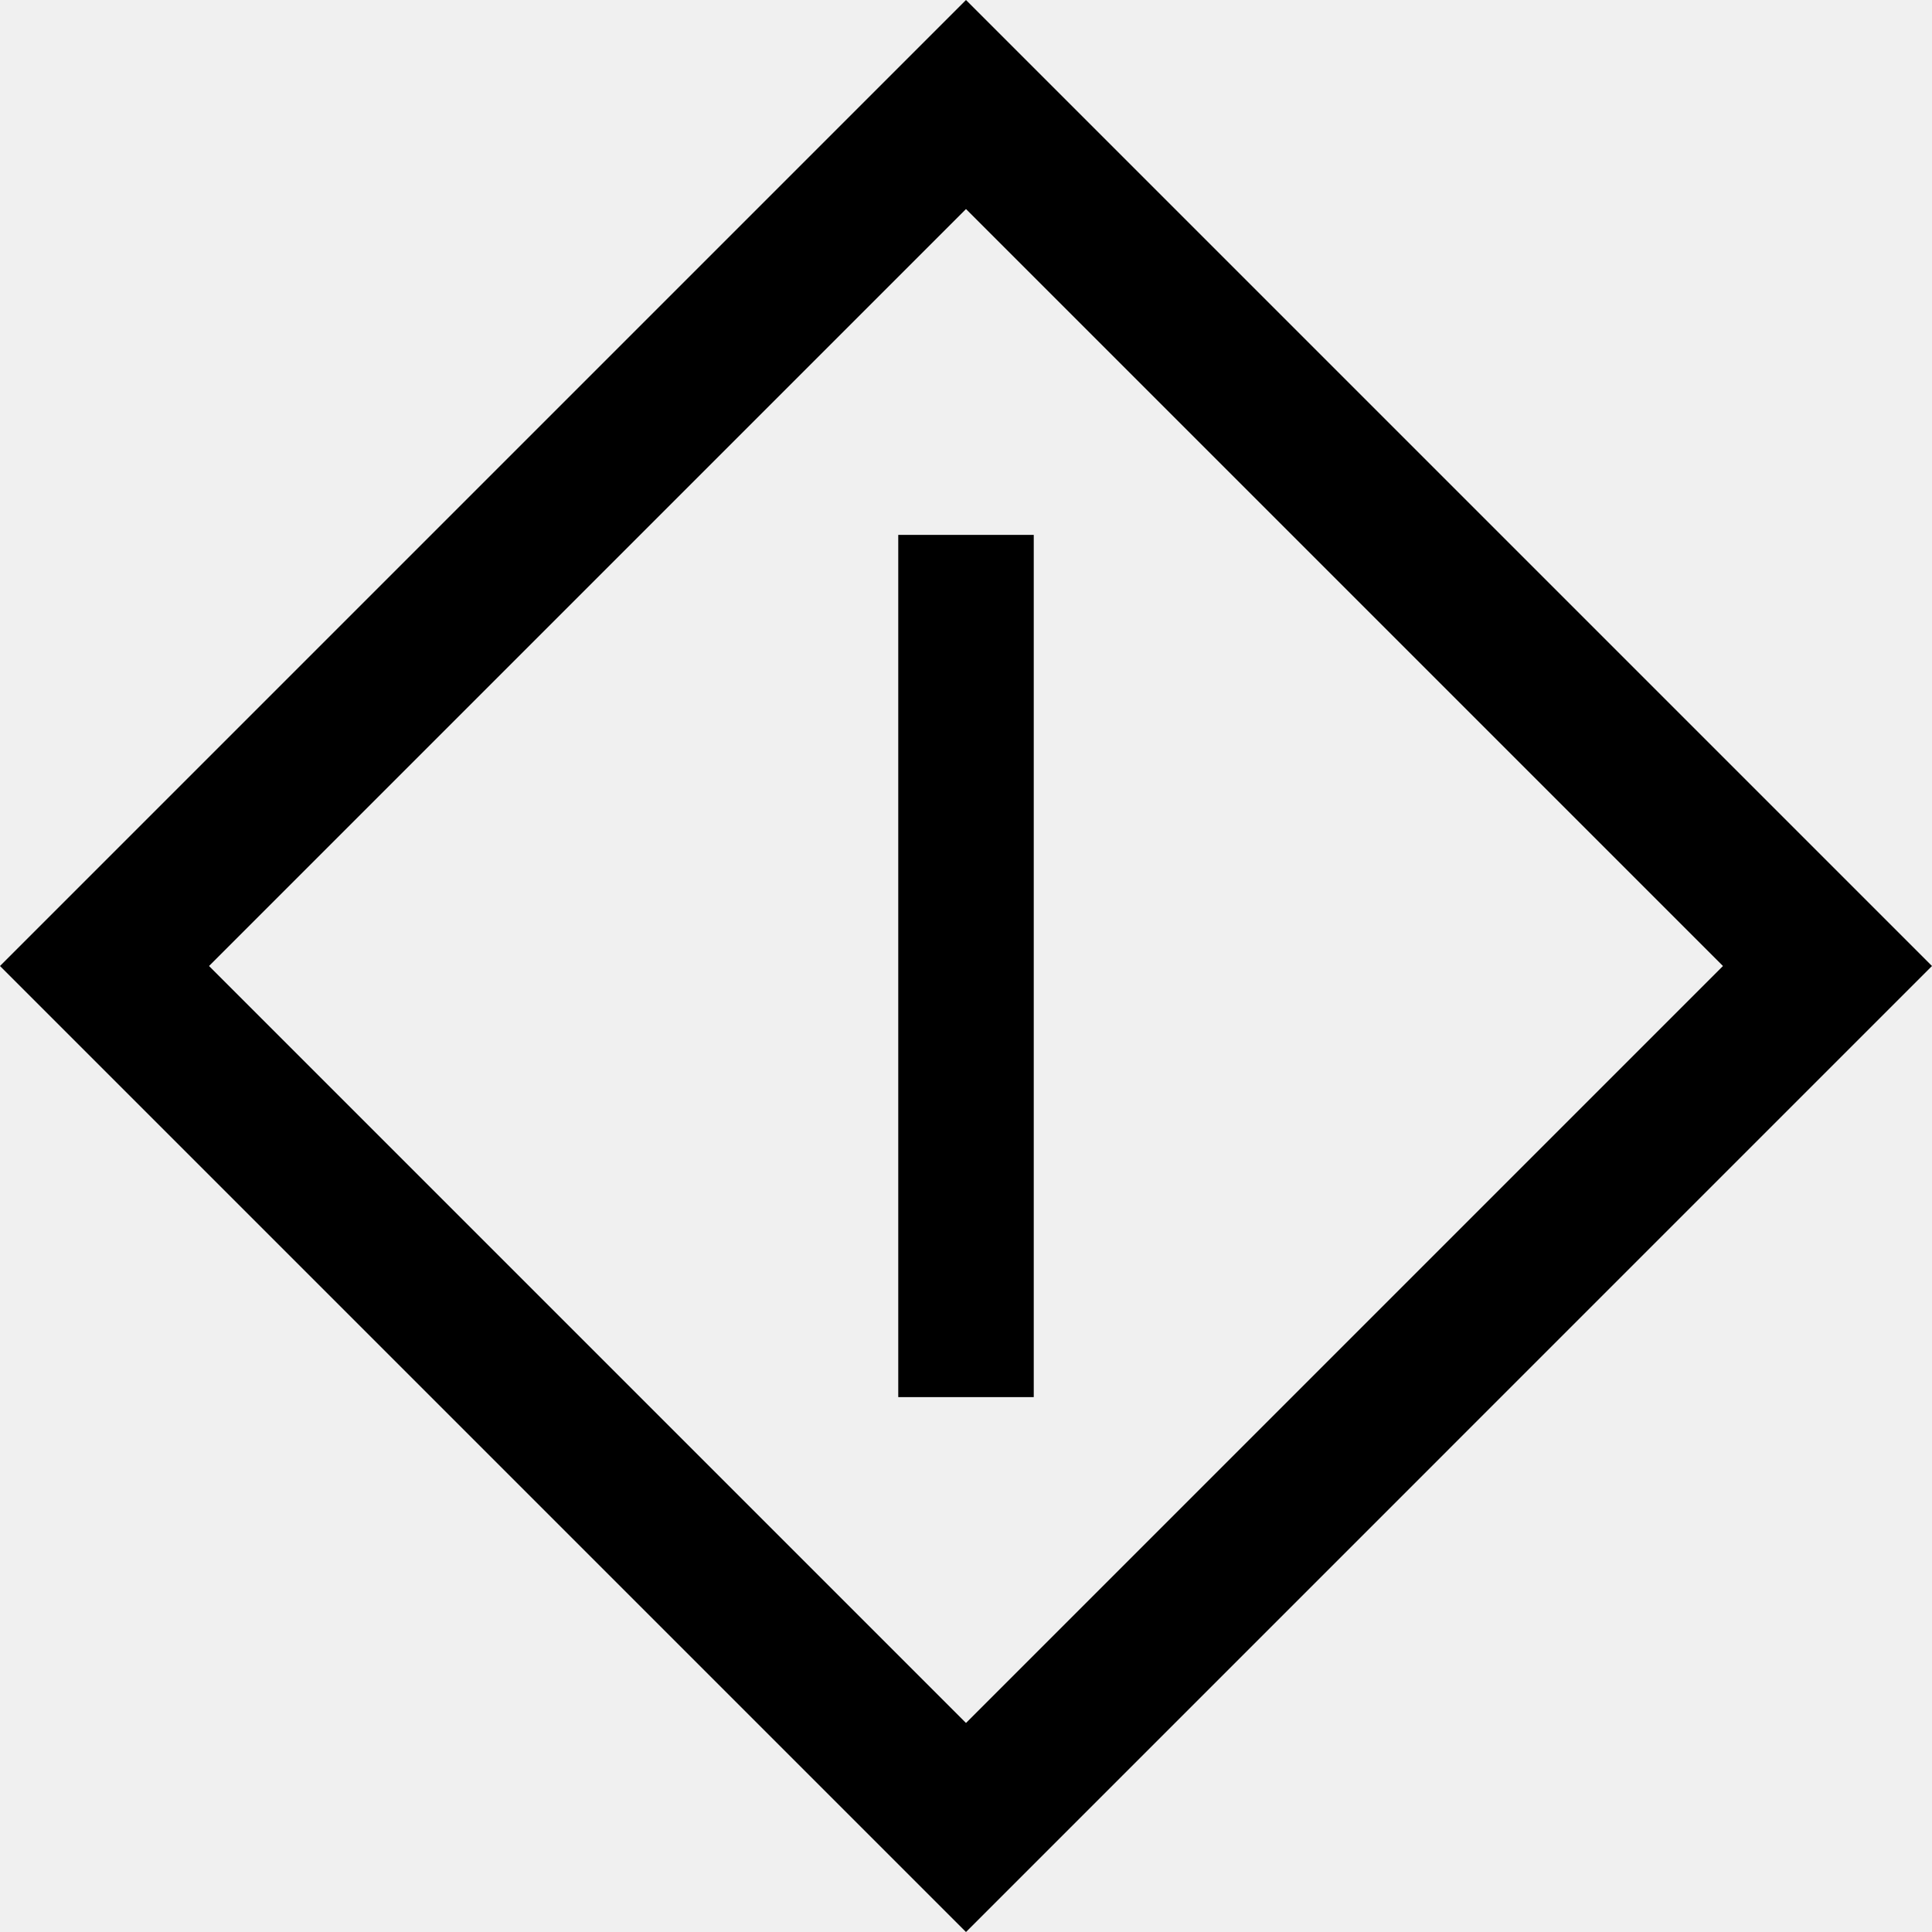
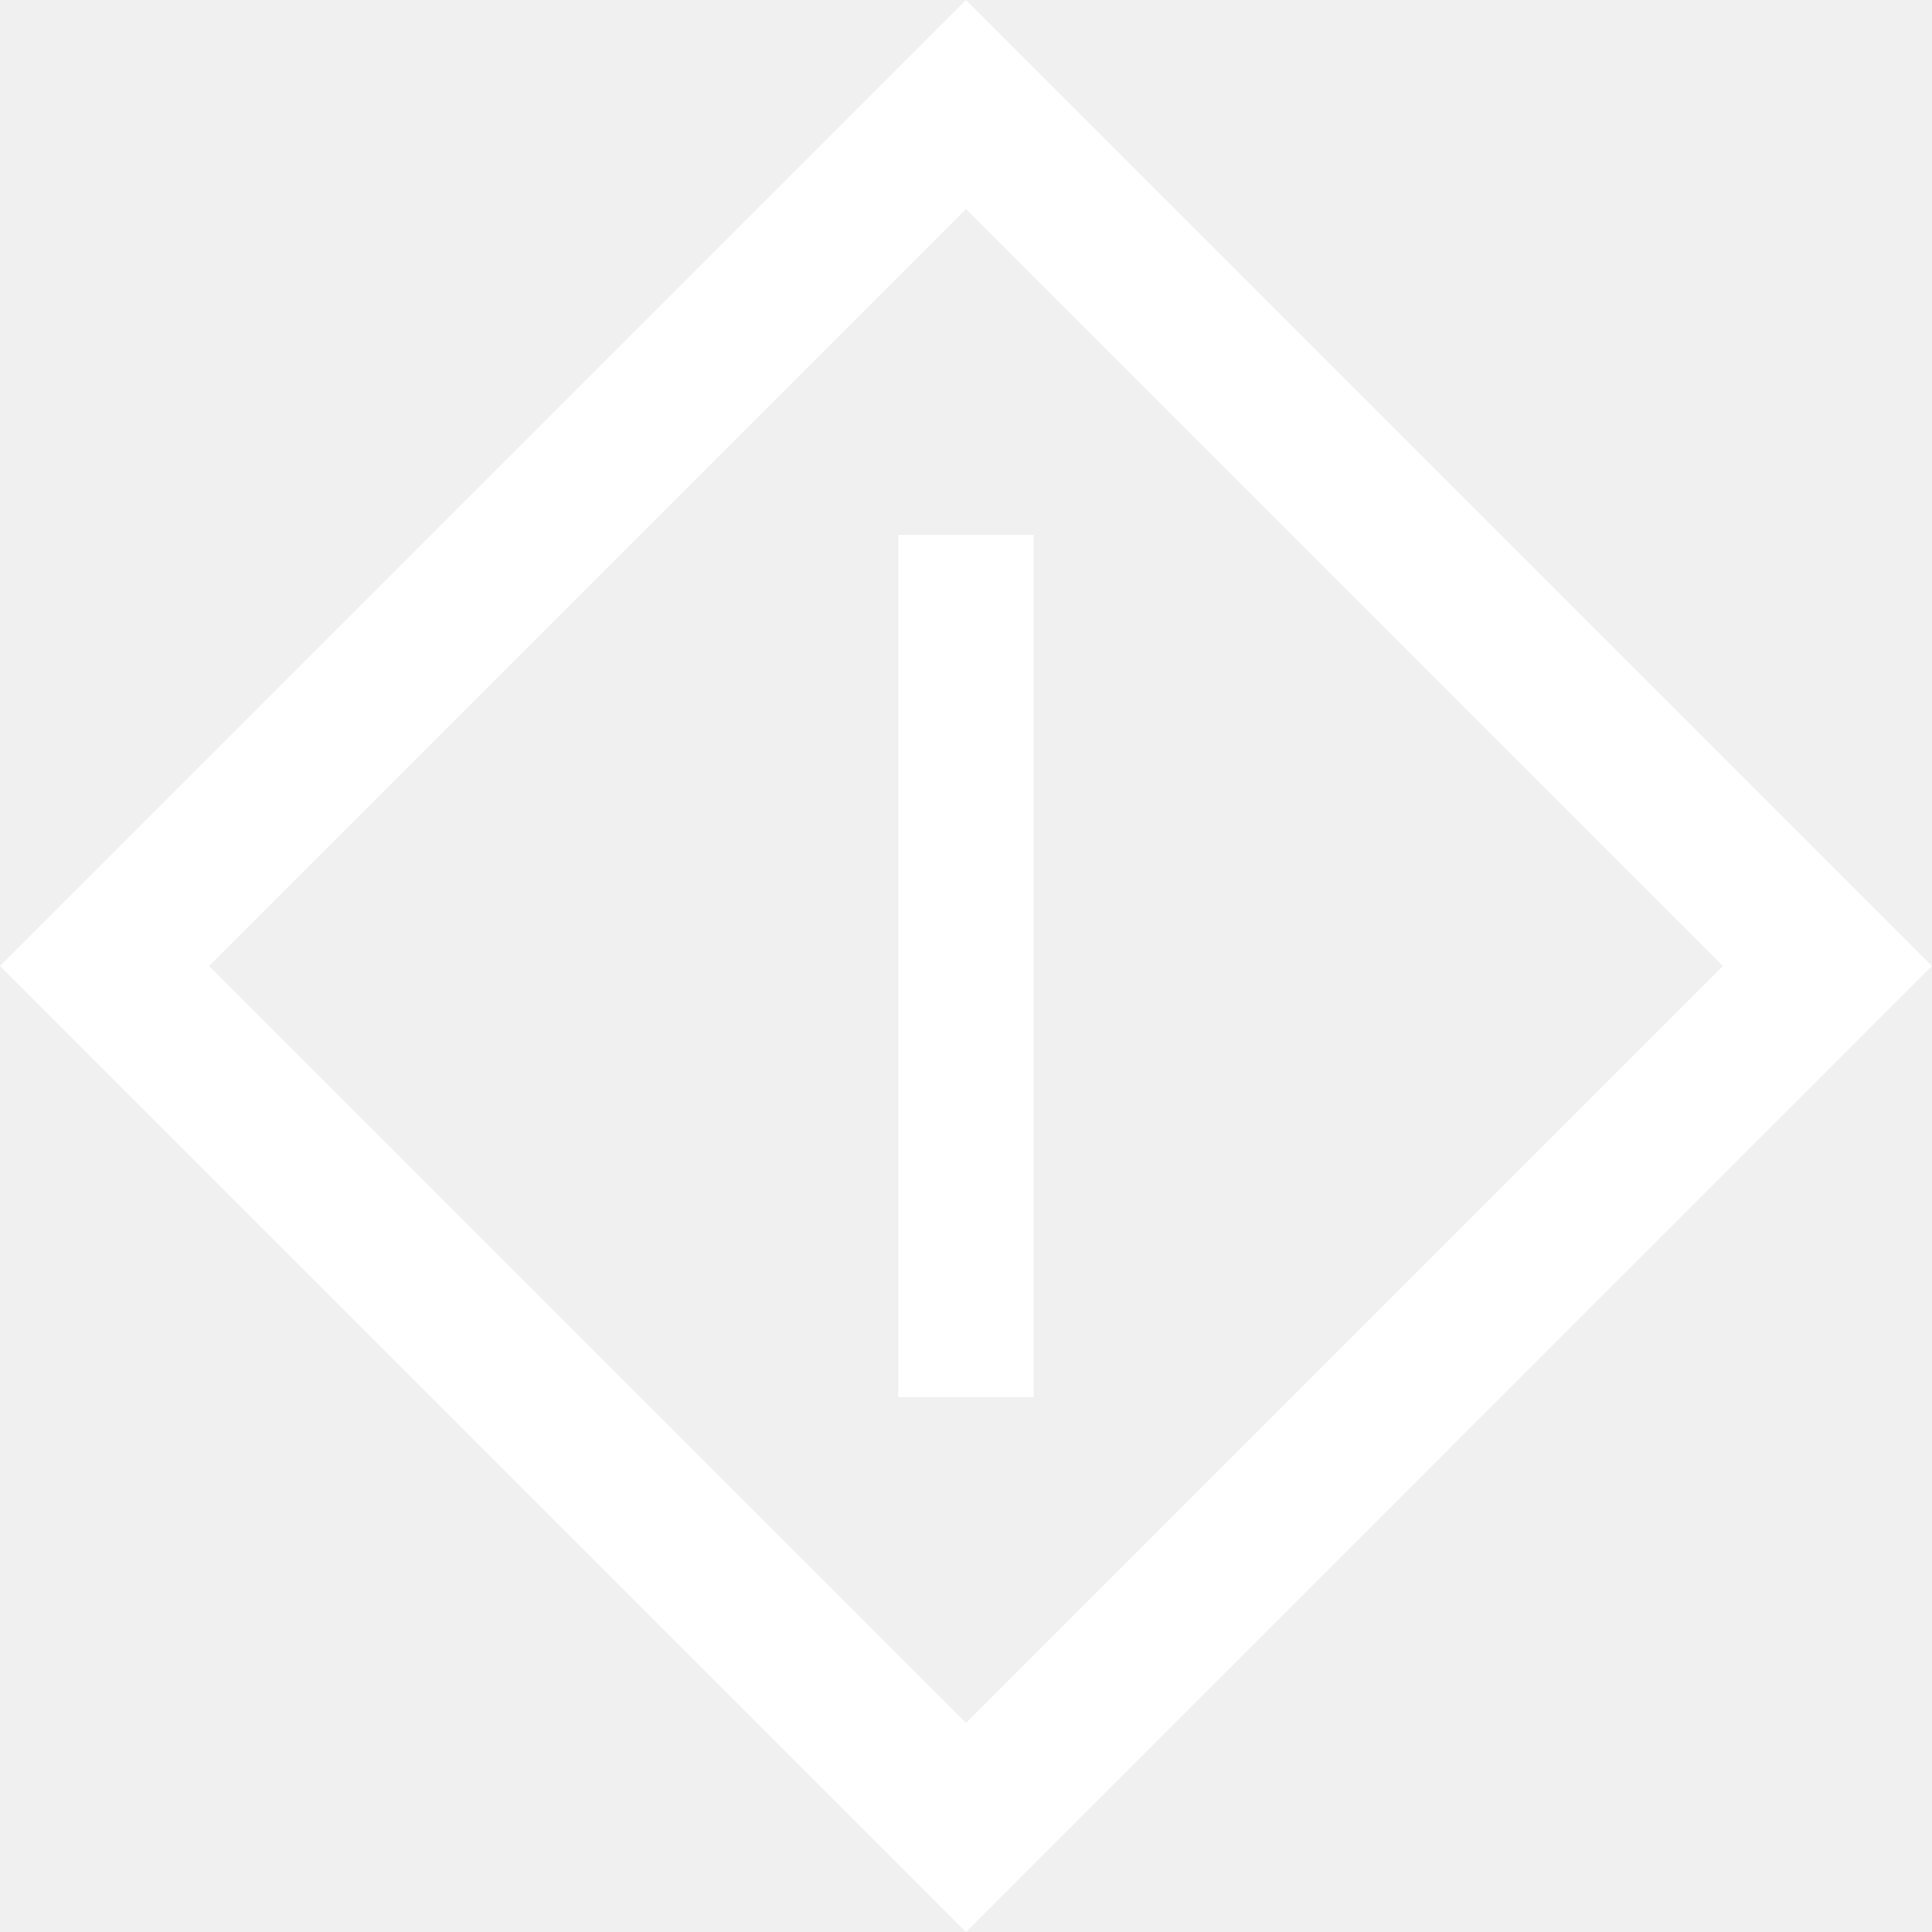
<svg xmlns="http://www.w3.org/2000/svg" width="78.425mm" height="78.425mm" viewBox="0 0 78.425 78.425" version="1.1" id="svg5973">
  <defs id="defs5970" />
  <g id="layer1" transform="translate(-65.7874,-109.2874)">
-     <rect style="fill:none;stroke:#000000;stroke-width:6;stroke-dasharray:none;stroke-opacity:1;stop-color:#000000" id="rect8378" width="49.455" height="49.455" x="154.524" y="6.032" transform="rotate(45)" />
-     <path style="color:#000000;fill:#000000;stroke-width:1.049;-inkscape-stroke:none" d="m 102.25,131 v 35 h 5.5 v -35 z" id="path8380" />
+     <rect style="fill:none;stroke:#ffffff;stroke-width:6;stroke-dasharray:none;stroke-opacity:1;stop-color:#000000" id="rect8378" width="49.455" height="49.455" x="154.524" y="6.032" transform="rotate(45)" />
+     <path style="color:#000000;fill:#ffffff;stroke-width:1.049;-inkscape-stroke:none" d="m 102.25,131 v 35 h 5.5 v -35 z" id="path8380" />
  </g>
</svg>
